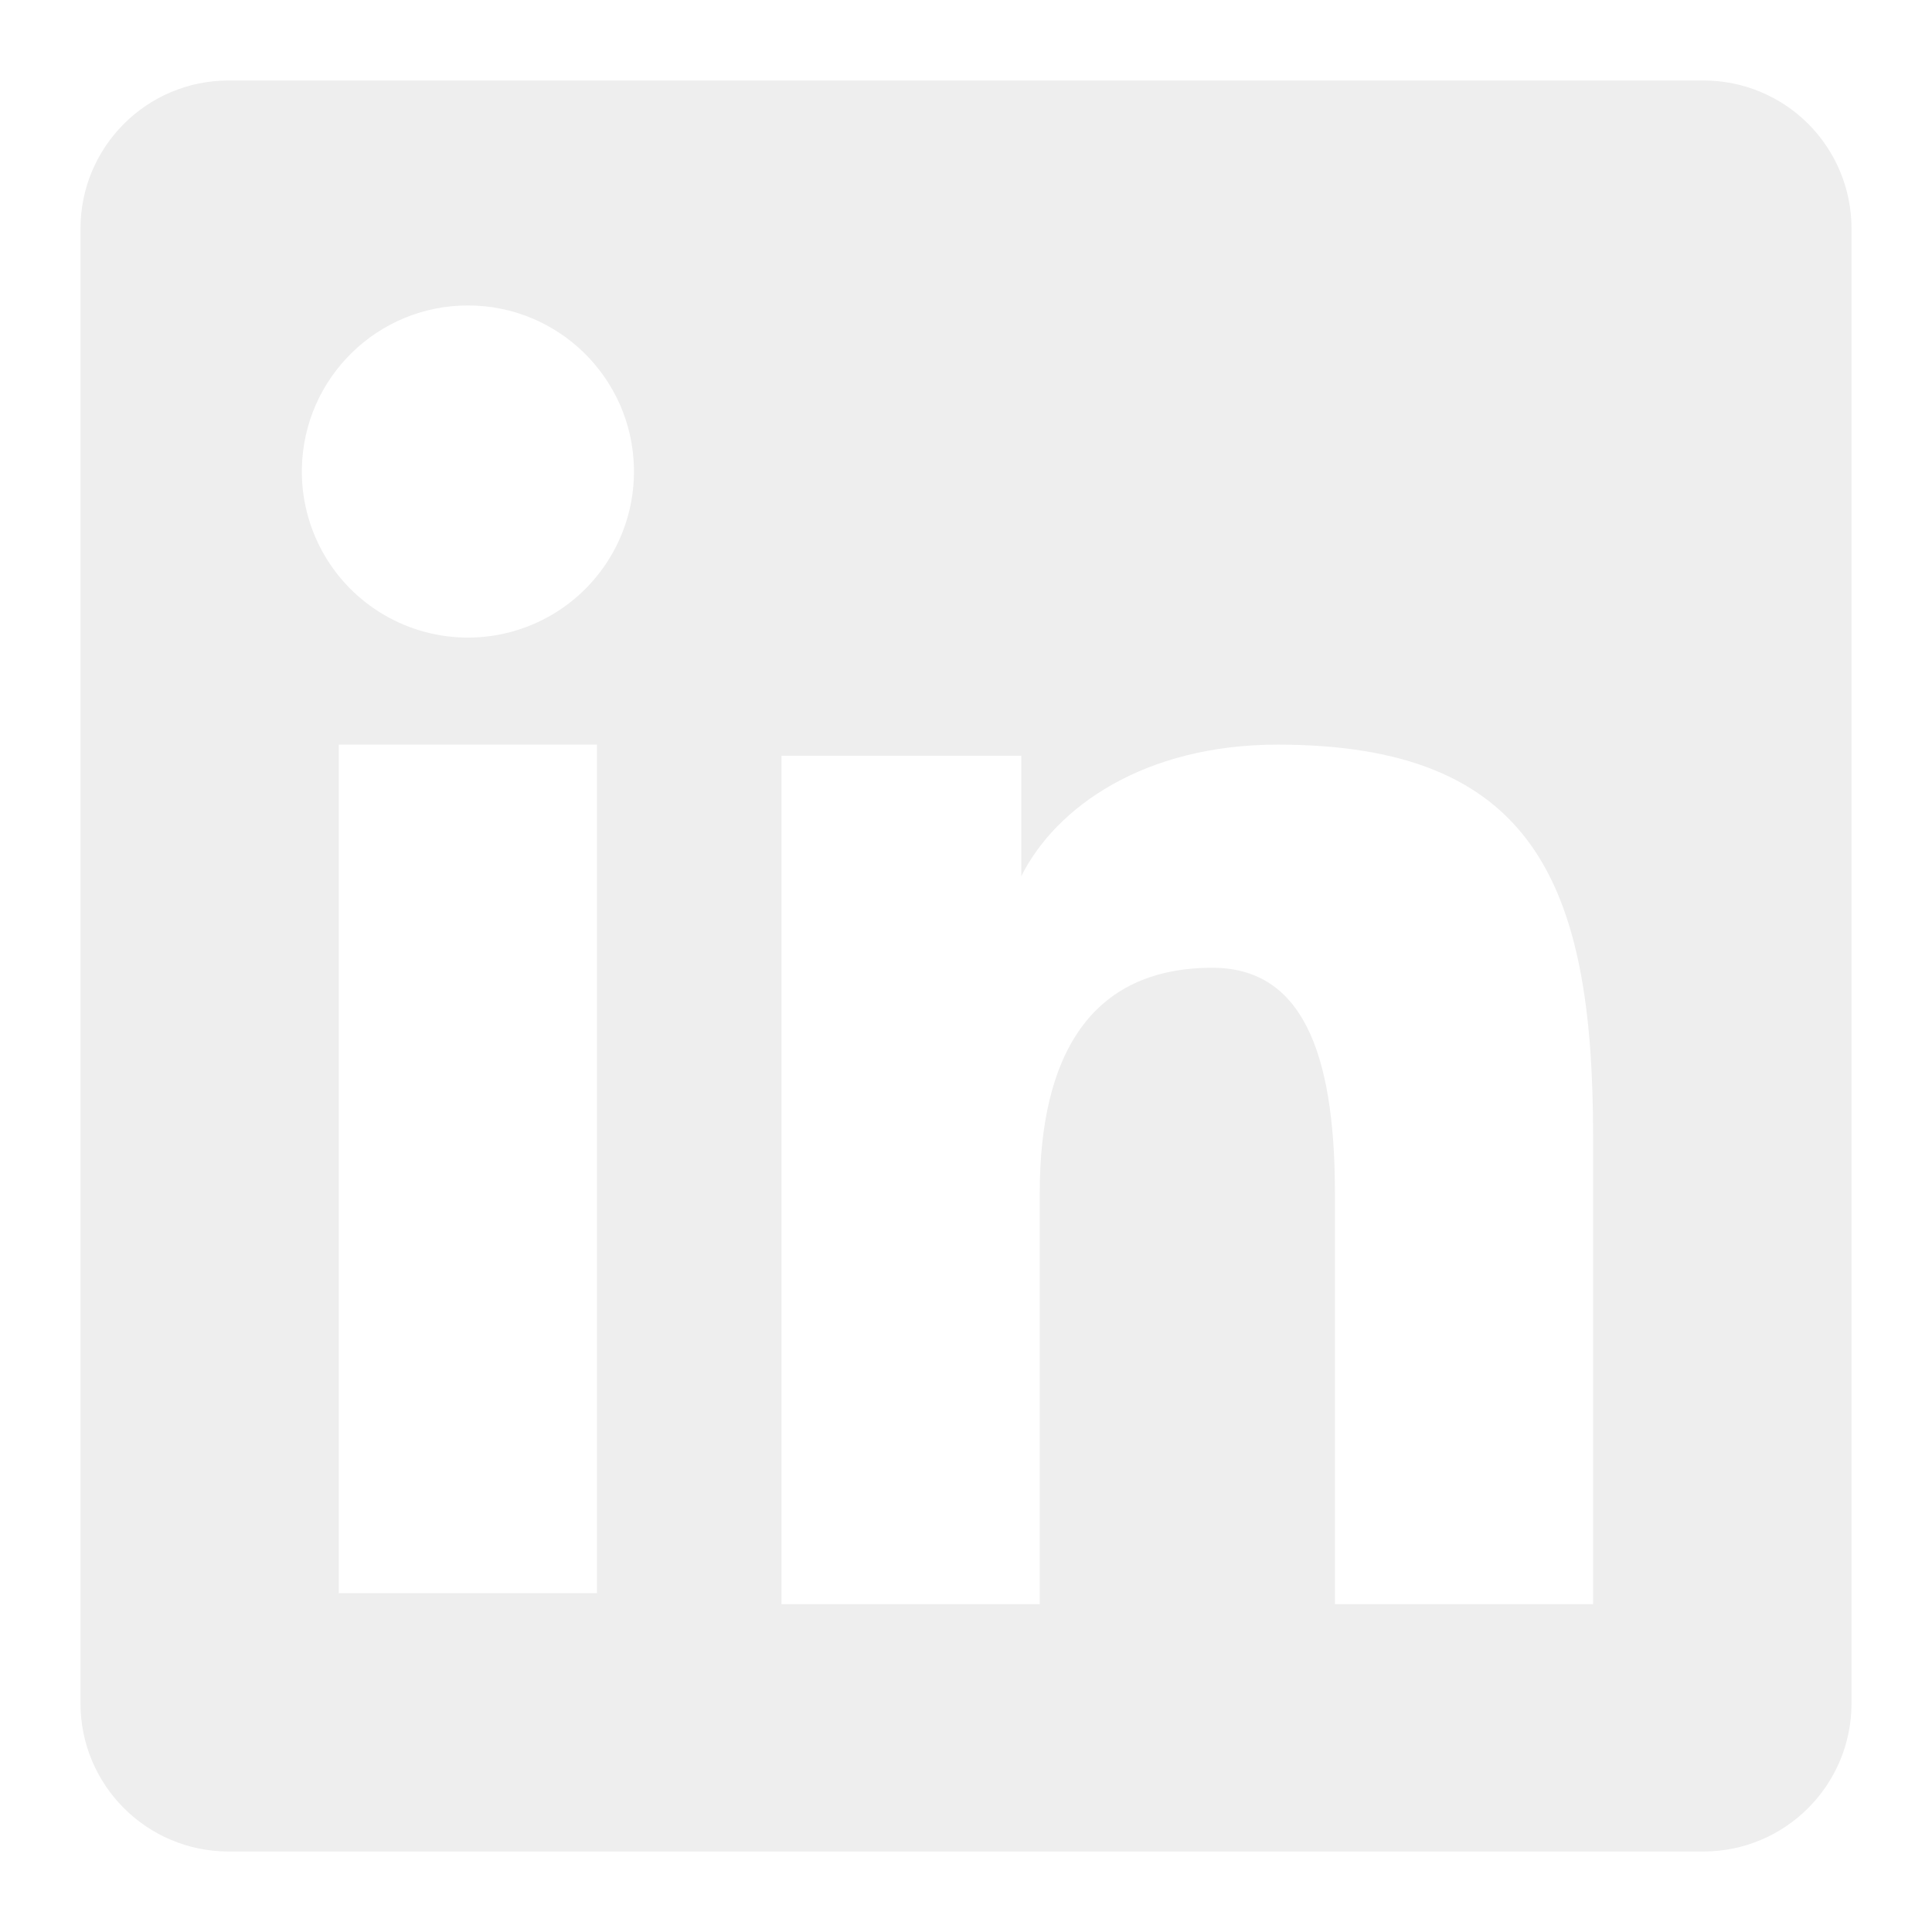
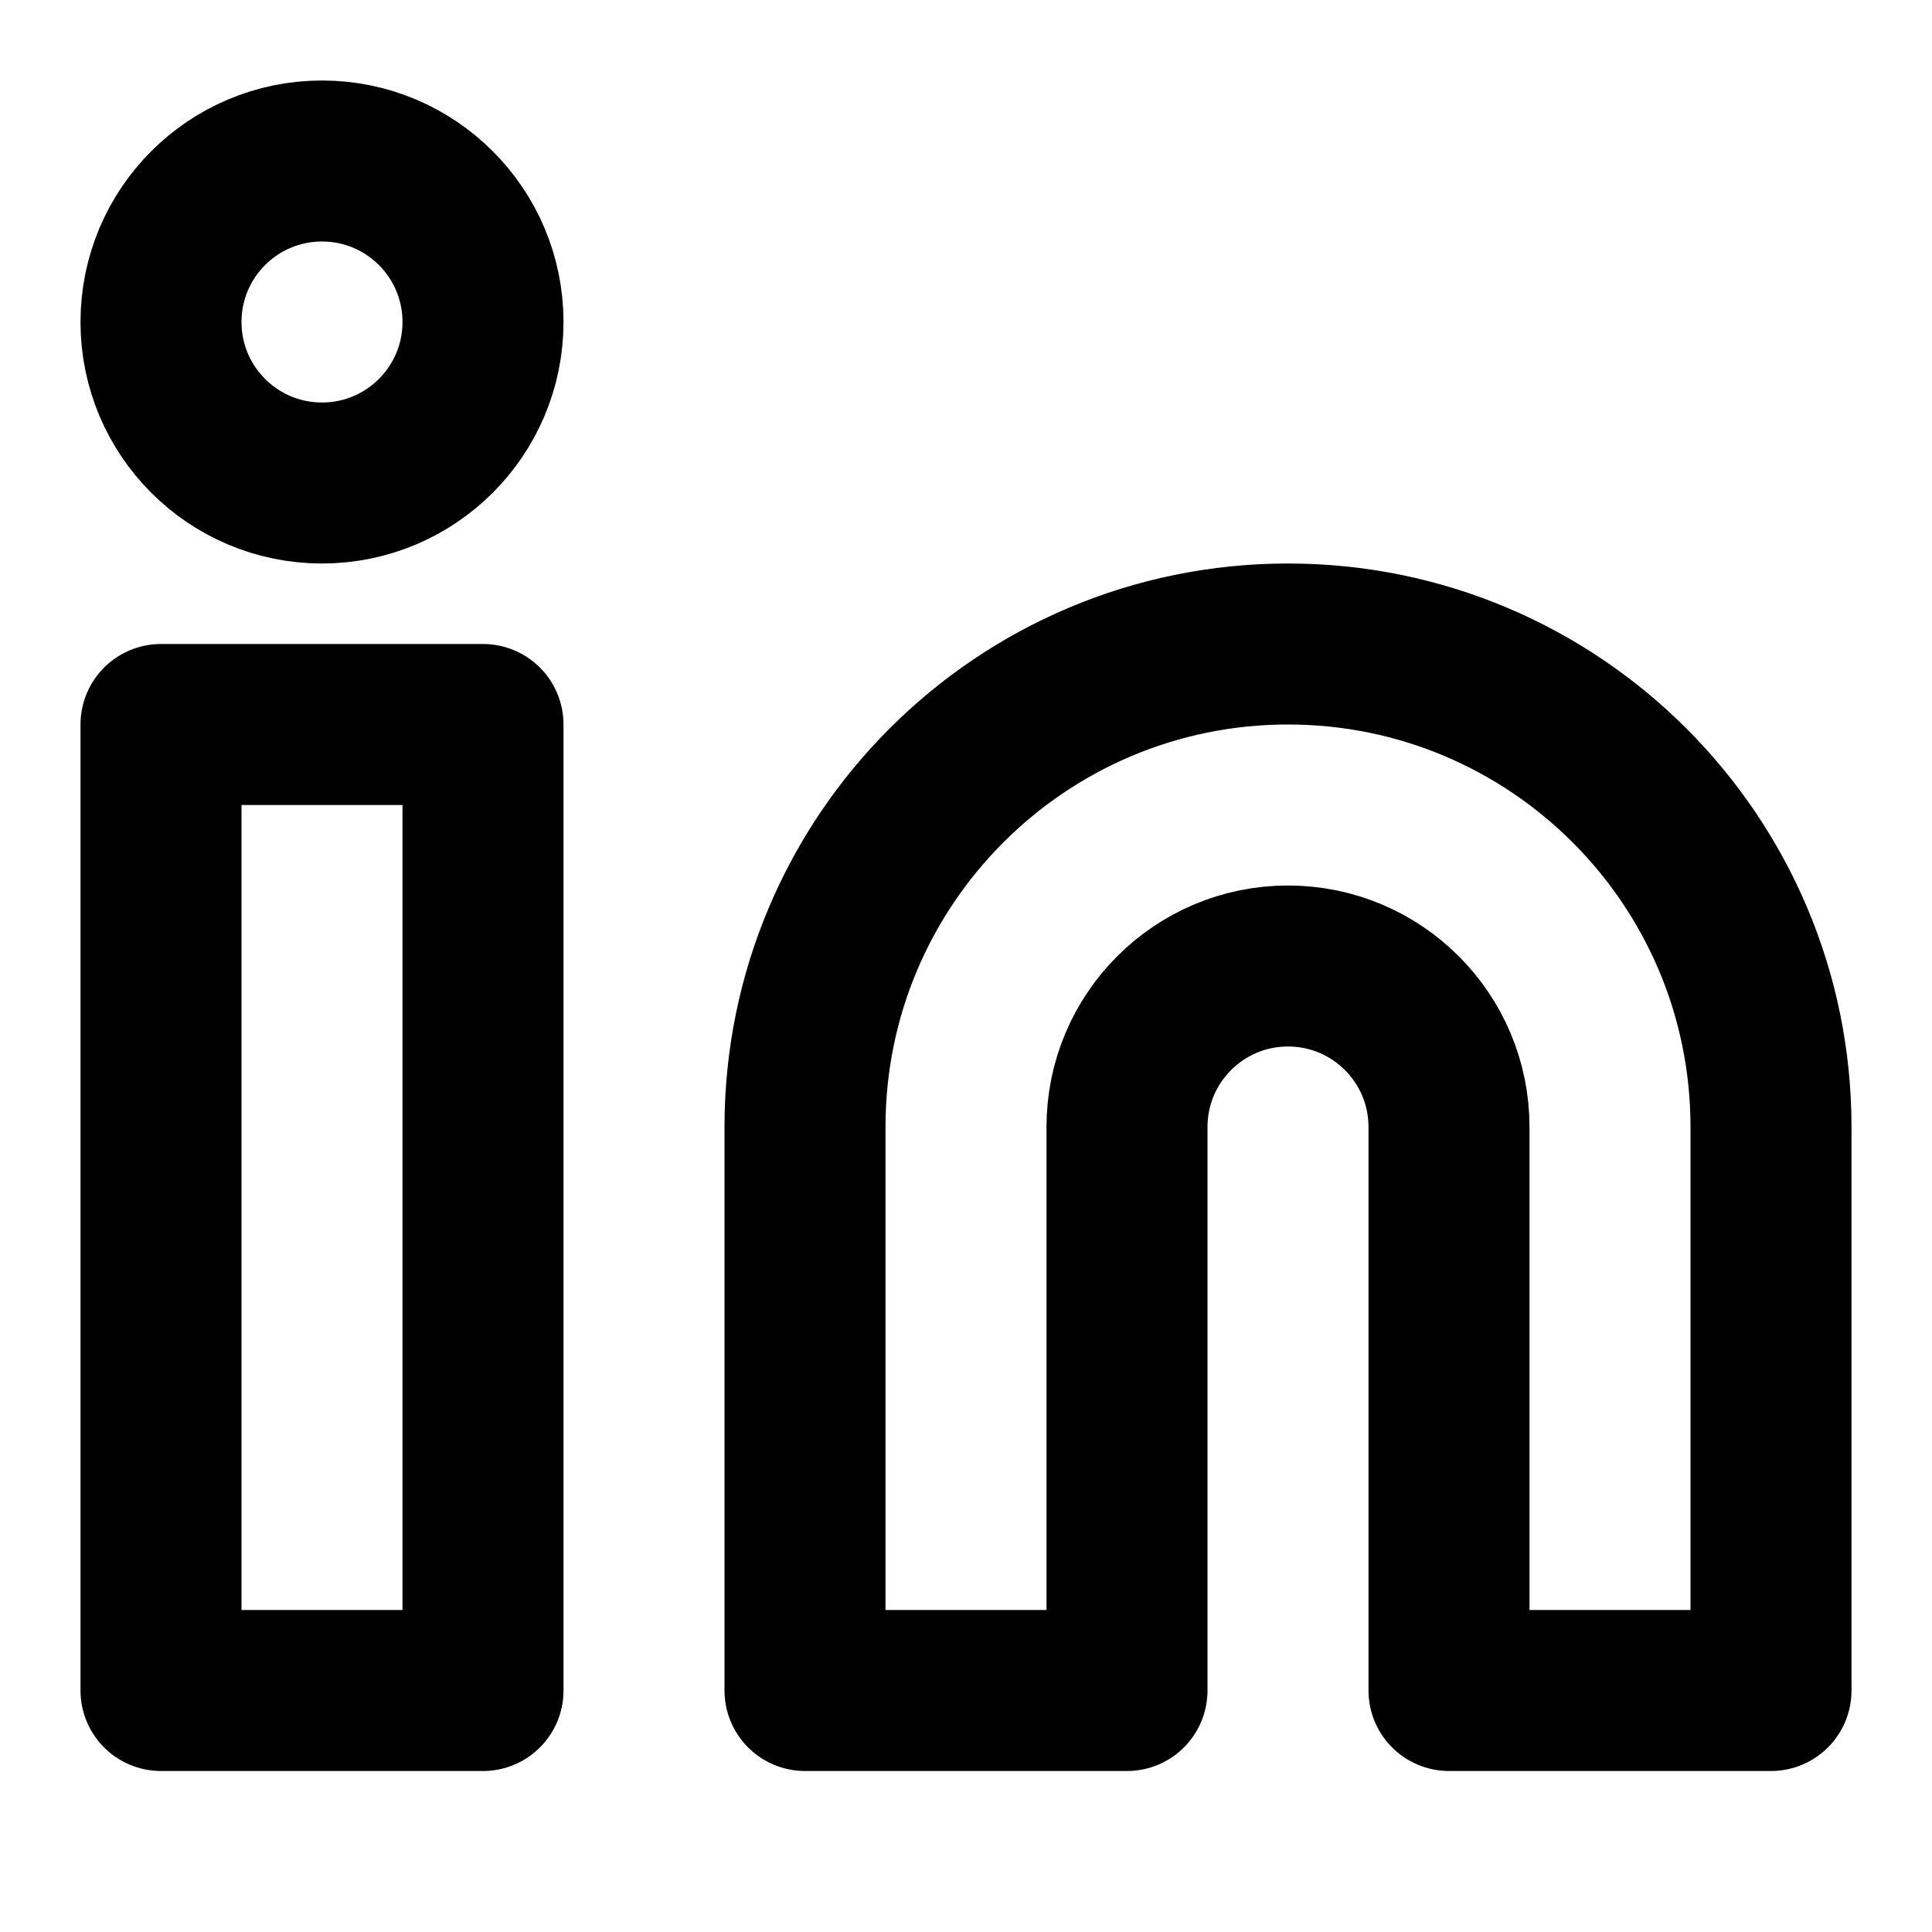
- <svg xmlns="http://www.w3.org/2000/svg" width="24" height="24" viewBox="0 0 24 24">
-   <g fill="none" stroke-linecap="round" stroke-linejoin="round">
-     <path fill="#eeeeee" fill-rule="evenodd" d="M1 2.838A1.84 1.84 0 0 1 2.838 1H21.16A1.837 1.837 0 0 1 23 2.838V21.16A1.84 1.84 0 0 1 21.161 23H2.838A1.84 1.84 0 0 1 1 21.161zm8.708 6.55h2.979v1.496c.43-.86 1.53-1.634 3.183-1.634c3.169 0 3.92 1.713 3.92 4.856v5.822h-3.207v-5.106c0-1.79-.43-2.8-1.522-2.8c-1.515 0-2.145 1.089-2.145 2.8v5.106H9.708zm-5.5 10.403h3.208V9.25H4.208zM7.875 5.812a2.063 2.063 0 1 1-4.125 0a2.063 2.063 0 0 1 4.125 0" clip-rule="evenodd" />
-   </g>
+ <svg xmlns="http://www.w3.org/2000/svg" width="24" height="24" viewBox="0 0 24 24" fill="none" stroke="currentColor" stroke-width="2" stroke-linecap="round" stroke-linejoin="round" class="lucide lucide-linkedin">
+   <path d="M16 8a6 6 0 0 1 6 6v7h-4v-7a2 2 0 0 0-2-2 2 2 0 0 0-2 2v7h-4v-7a6 6 0 0 1 6-6z" />
+   <rect width="4" height="12" x="2" y="9" />
+   <circle cx="4" cy="4" r="2" />
</svg>
